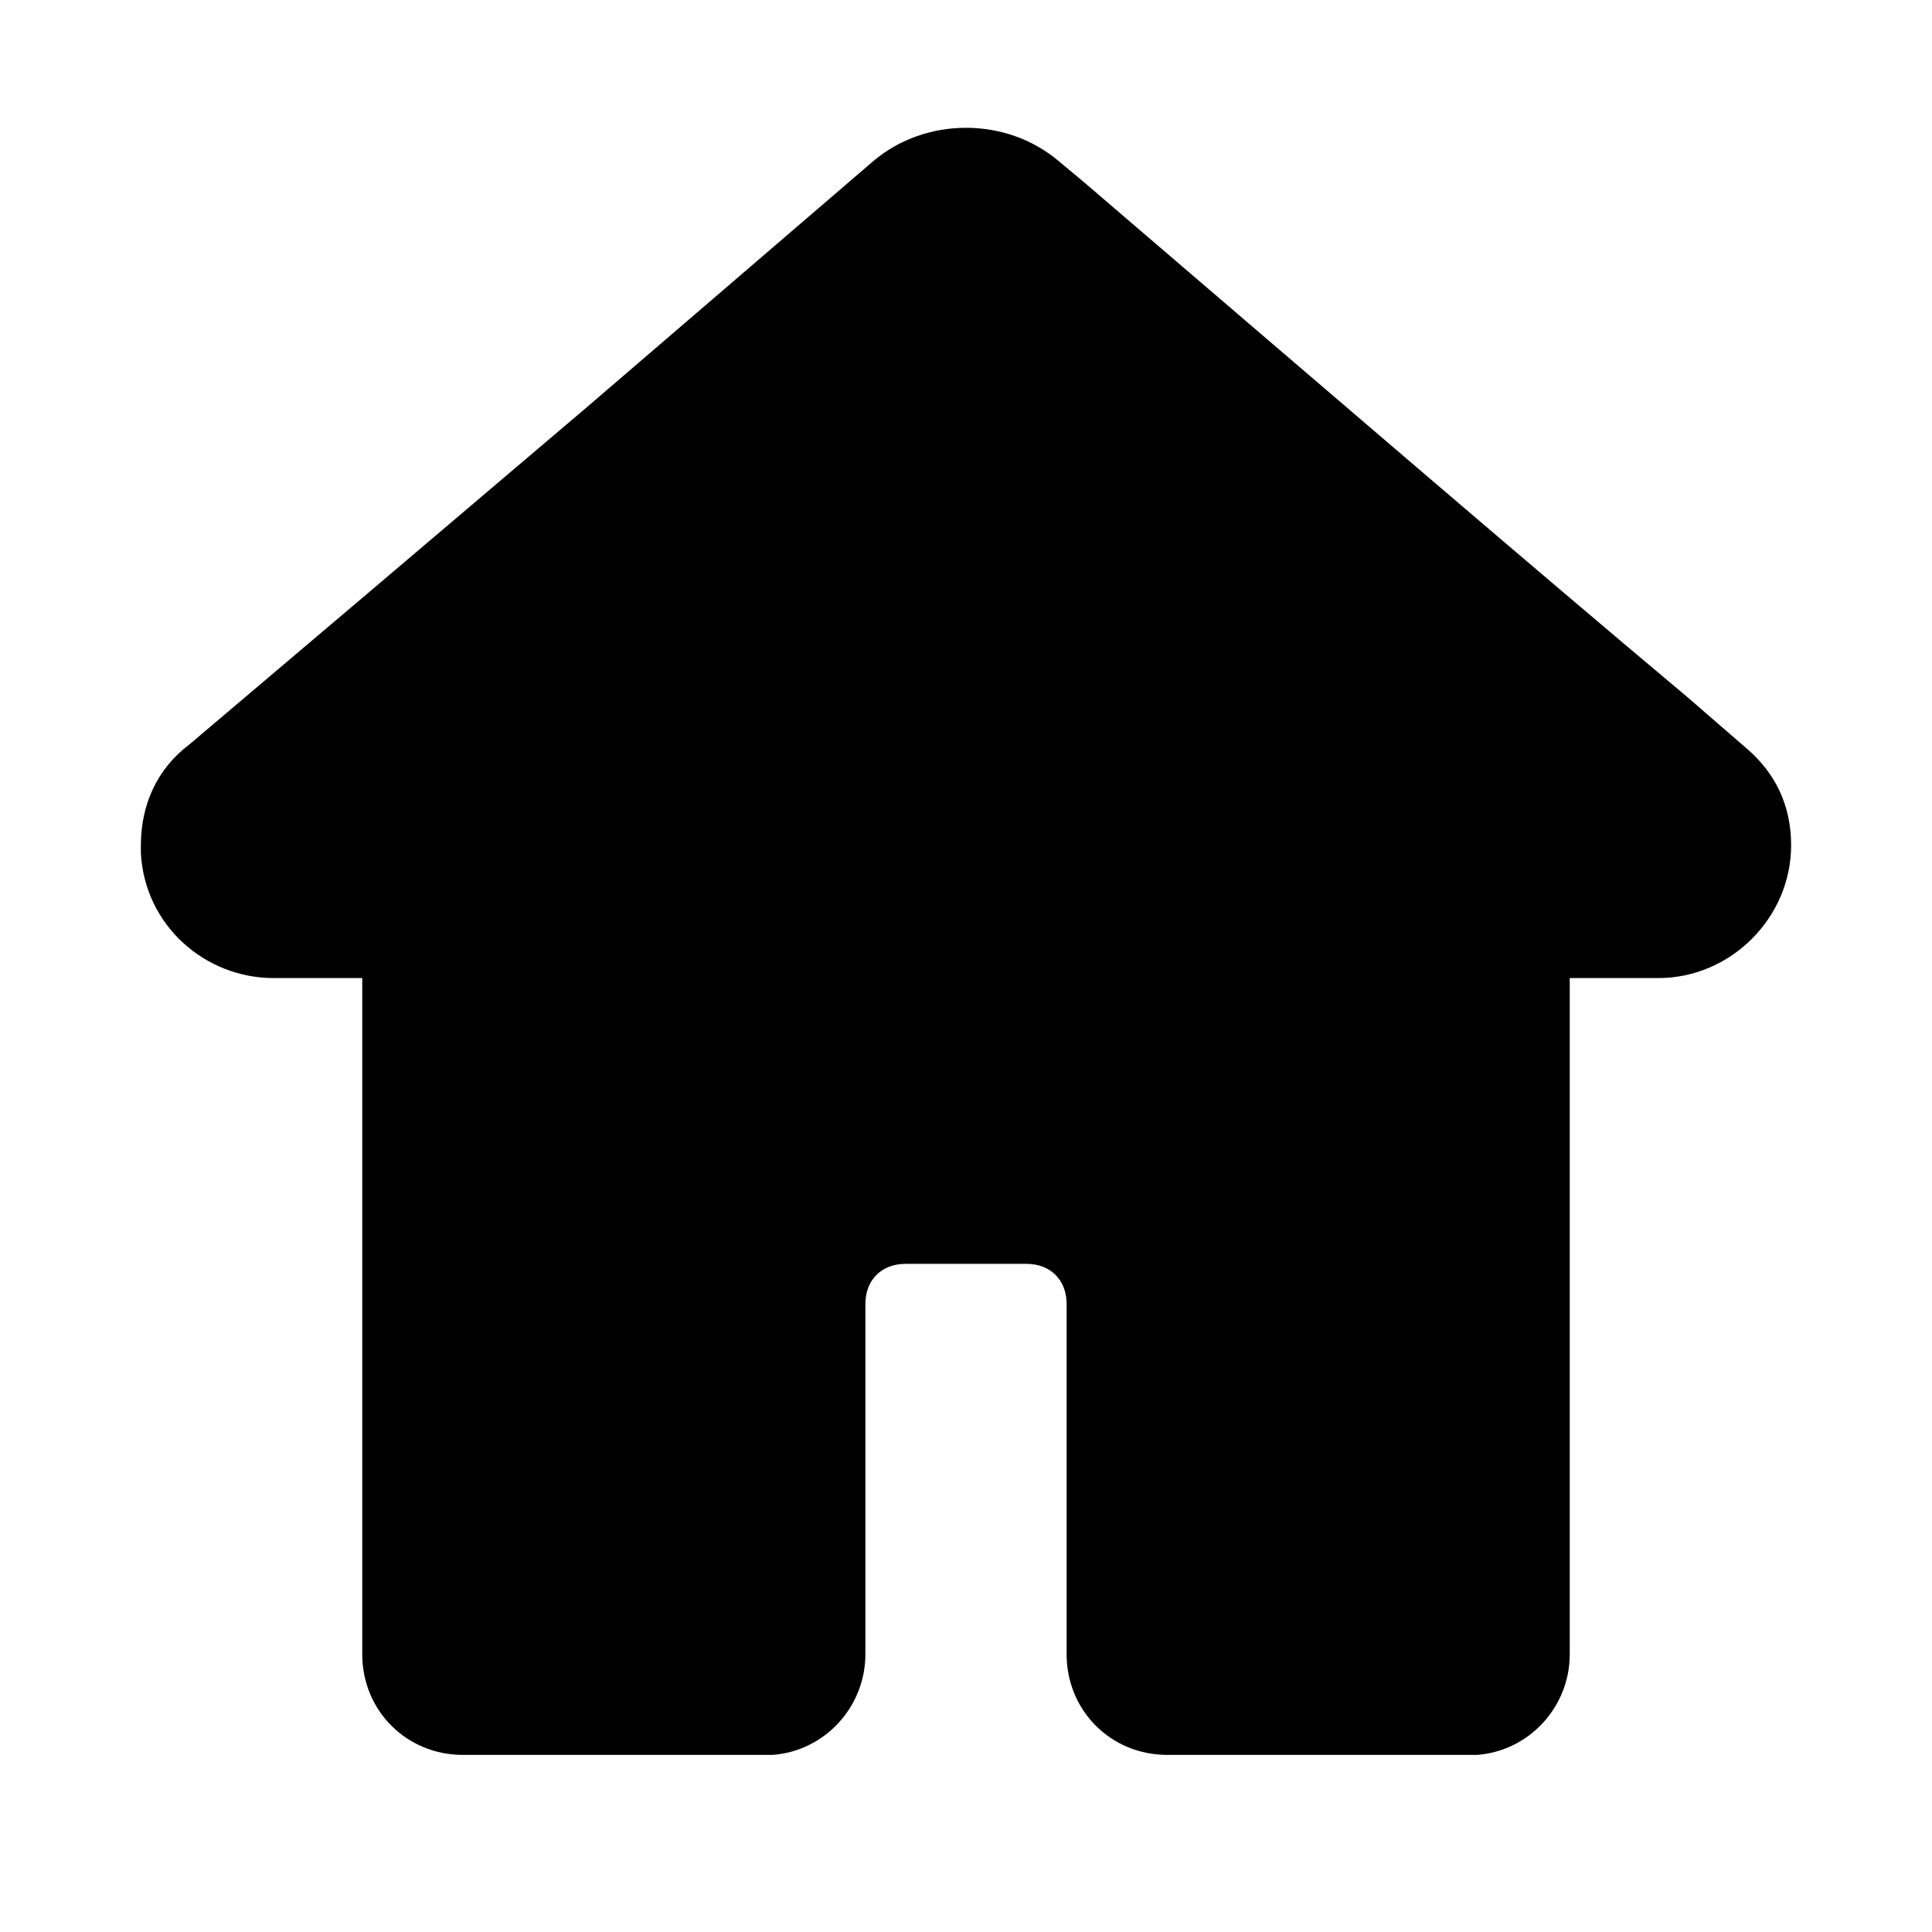
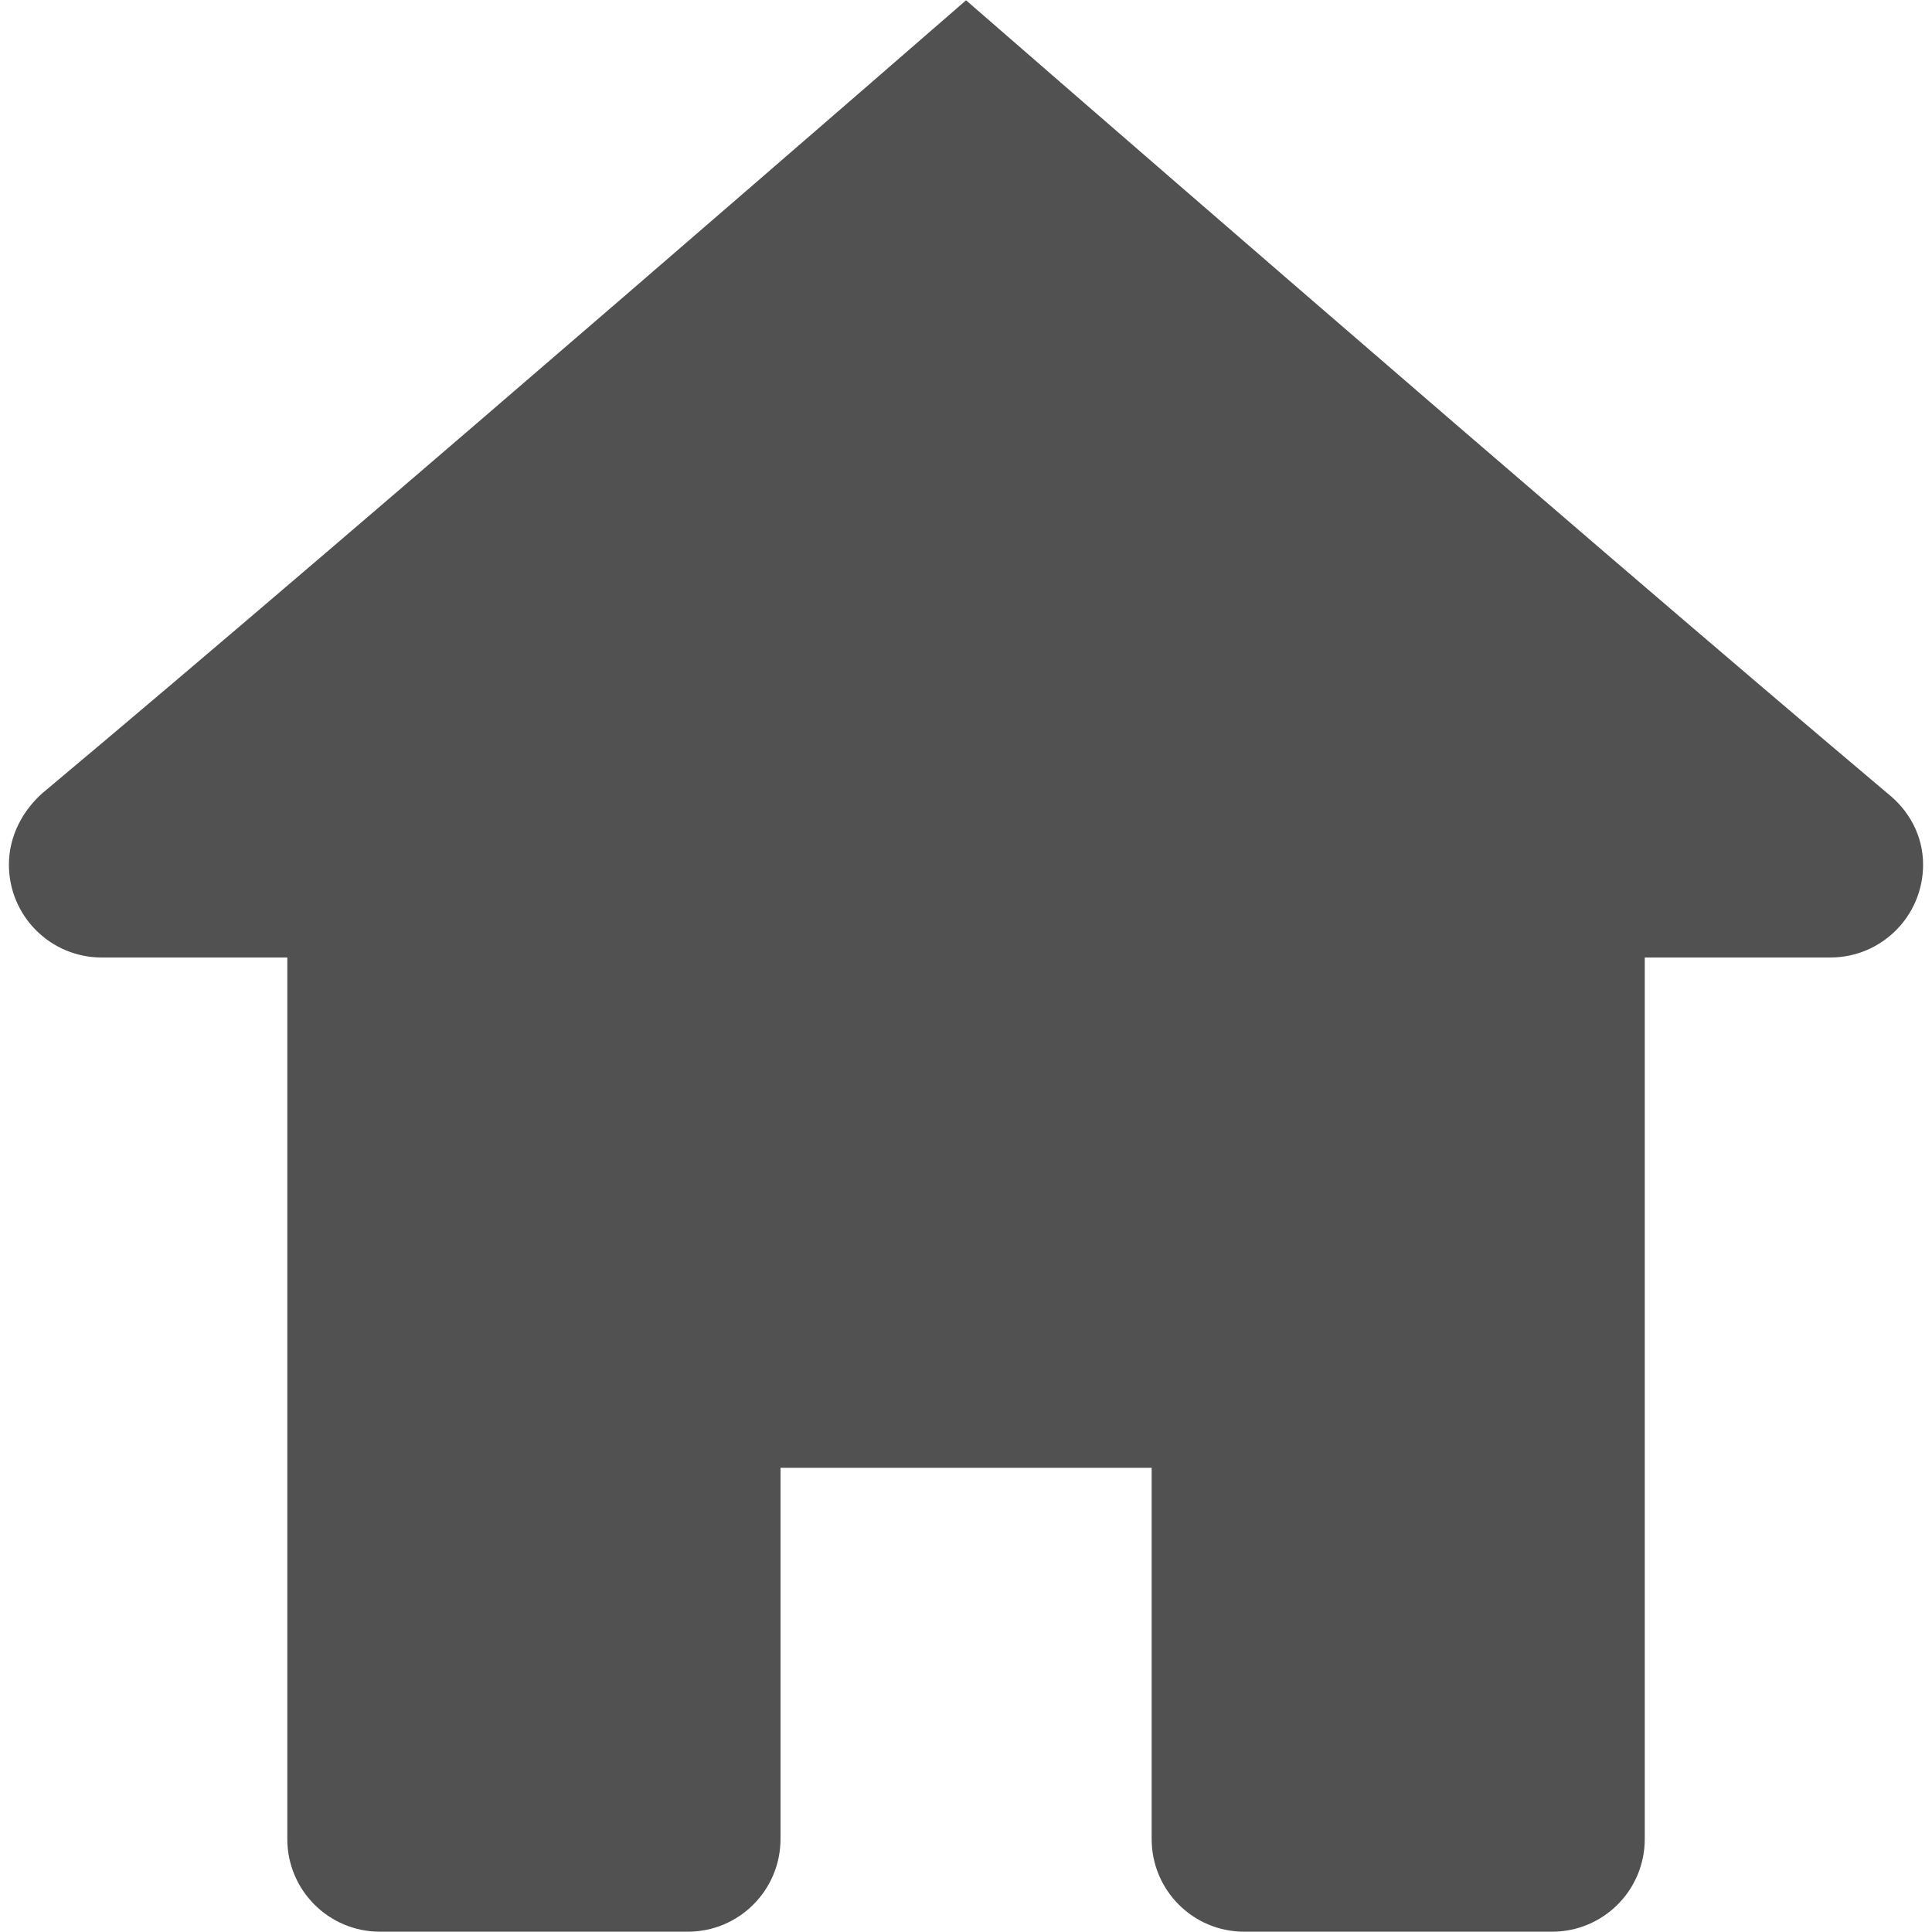
- <svg xmlns="http://www.w3.org/2000/svg" t="1649935890762" class="icon" viewBox="0 0 1024 1024" version="1.1" p-id="2843" width="200" height="200">
+ <svg xmlns="http://www.w3.org/2000/svg" t="1651060873141" class="icon" viewBox="0 0 1024 1024" version="1.1" p-id="2720" width="300" height="300">
  <defs>
    <style type="text/css">@font-face { font-family: feedback-iconfont; src: url("//at.alicdn.com/t/font_1031158_u69w8yhxdu.woff2?t=1630033759944") format("woff2"), url("//at.alicdn.com/t/font_1031158_u69w8yhxdu.woff?t=1630033759944") format("woff"), url("//at.alicdn.com/t/font_1031158_u69w8yhxdu.ttf?t=1630033759944") format("truetype"); }
</style>
  </defs>
-   <path d="M925.867 396.8l-32-27.733c-78.933-66.133-185.6-157.867-320-273.067l-12.8-10.667C533.333 61.867 490.667 61.867 462.933 85.333l-151.467 130.133c-85.333 72.533-155.733 132.267-211.2 179.2-17.067 12.8-25.6 32-25.6 53.333v4.267c2.133 38.4 34.133 66.133 70.4 66.133H192v358.4c0 29.867 23.467 53.333 53.333 53.333h164.267c27.733-2.133 49.067-25.6 49.067-53.333v-185.6c0-12.8 8.533-21.333 21.333-21.333h64c12.8 0 21.333 8.533 21.333 21.333v185.6c0 29.867 23.467 53.333 53.333 53.333h164.267c27.733-2.133 49.067-25.6 49.067-53.333V518.4h46.933c38.4 0 70.4-32 70.4-70.4 0-21.333-8.533-38.4-23.467-51.2z" p-id="2844" />
+   <path d="M22.312 420.525c-10.023 8.992-17.589 22.286-17.589 37.753 0 27.185 22.001 49.213 49.156 49.213l98.397 0 0 467.198c0 27.214 22 49.157 49.156 49.157l163.105 0c27.128 0 49.153-21.971 49.153-49.157l0-196.729 196.708 0 0 196.729c0 27.185 21.912 49.157 49.128 49.157l163.073 0c27.159 0 49.158-21.943 49.158-49.157l0-467.198 98.367 0c27.212 0 49.155-22.027 49.155-49.213 0-15.466-7.505-28.76-18.823-37.753-168.777-142.224-488.427-420.369-488.427-420.369S192.293 278.3 22.312 420.525zM432.28 64.149" p-id="2721" fill="#515151" />
</svg>
